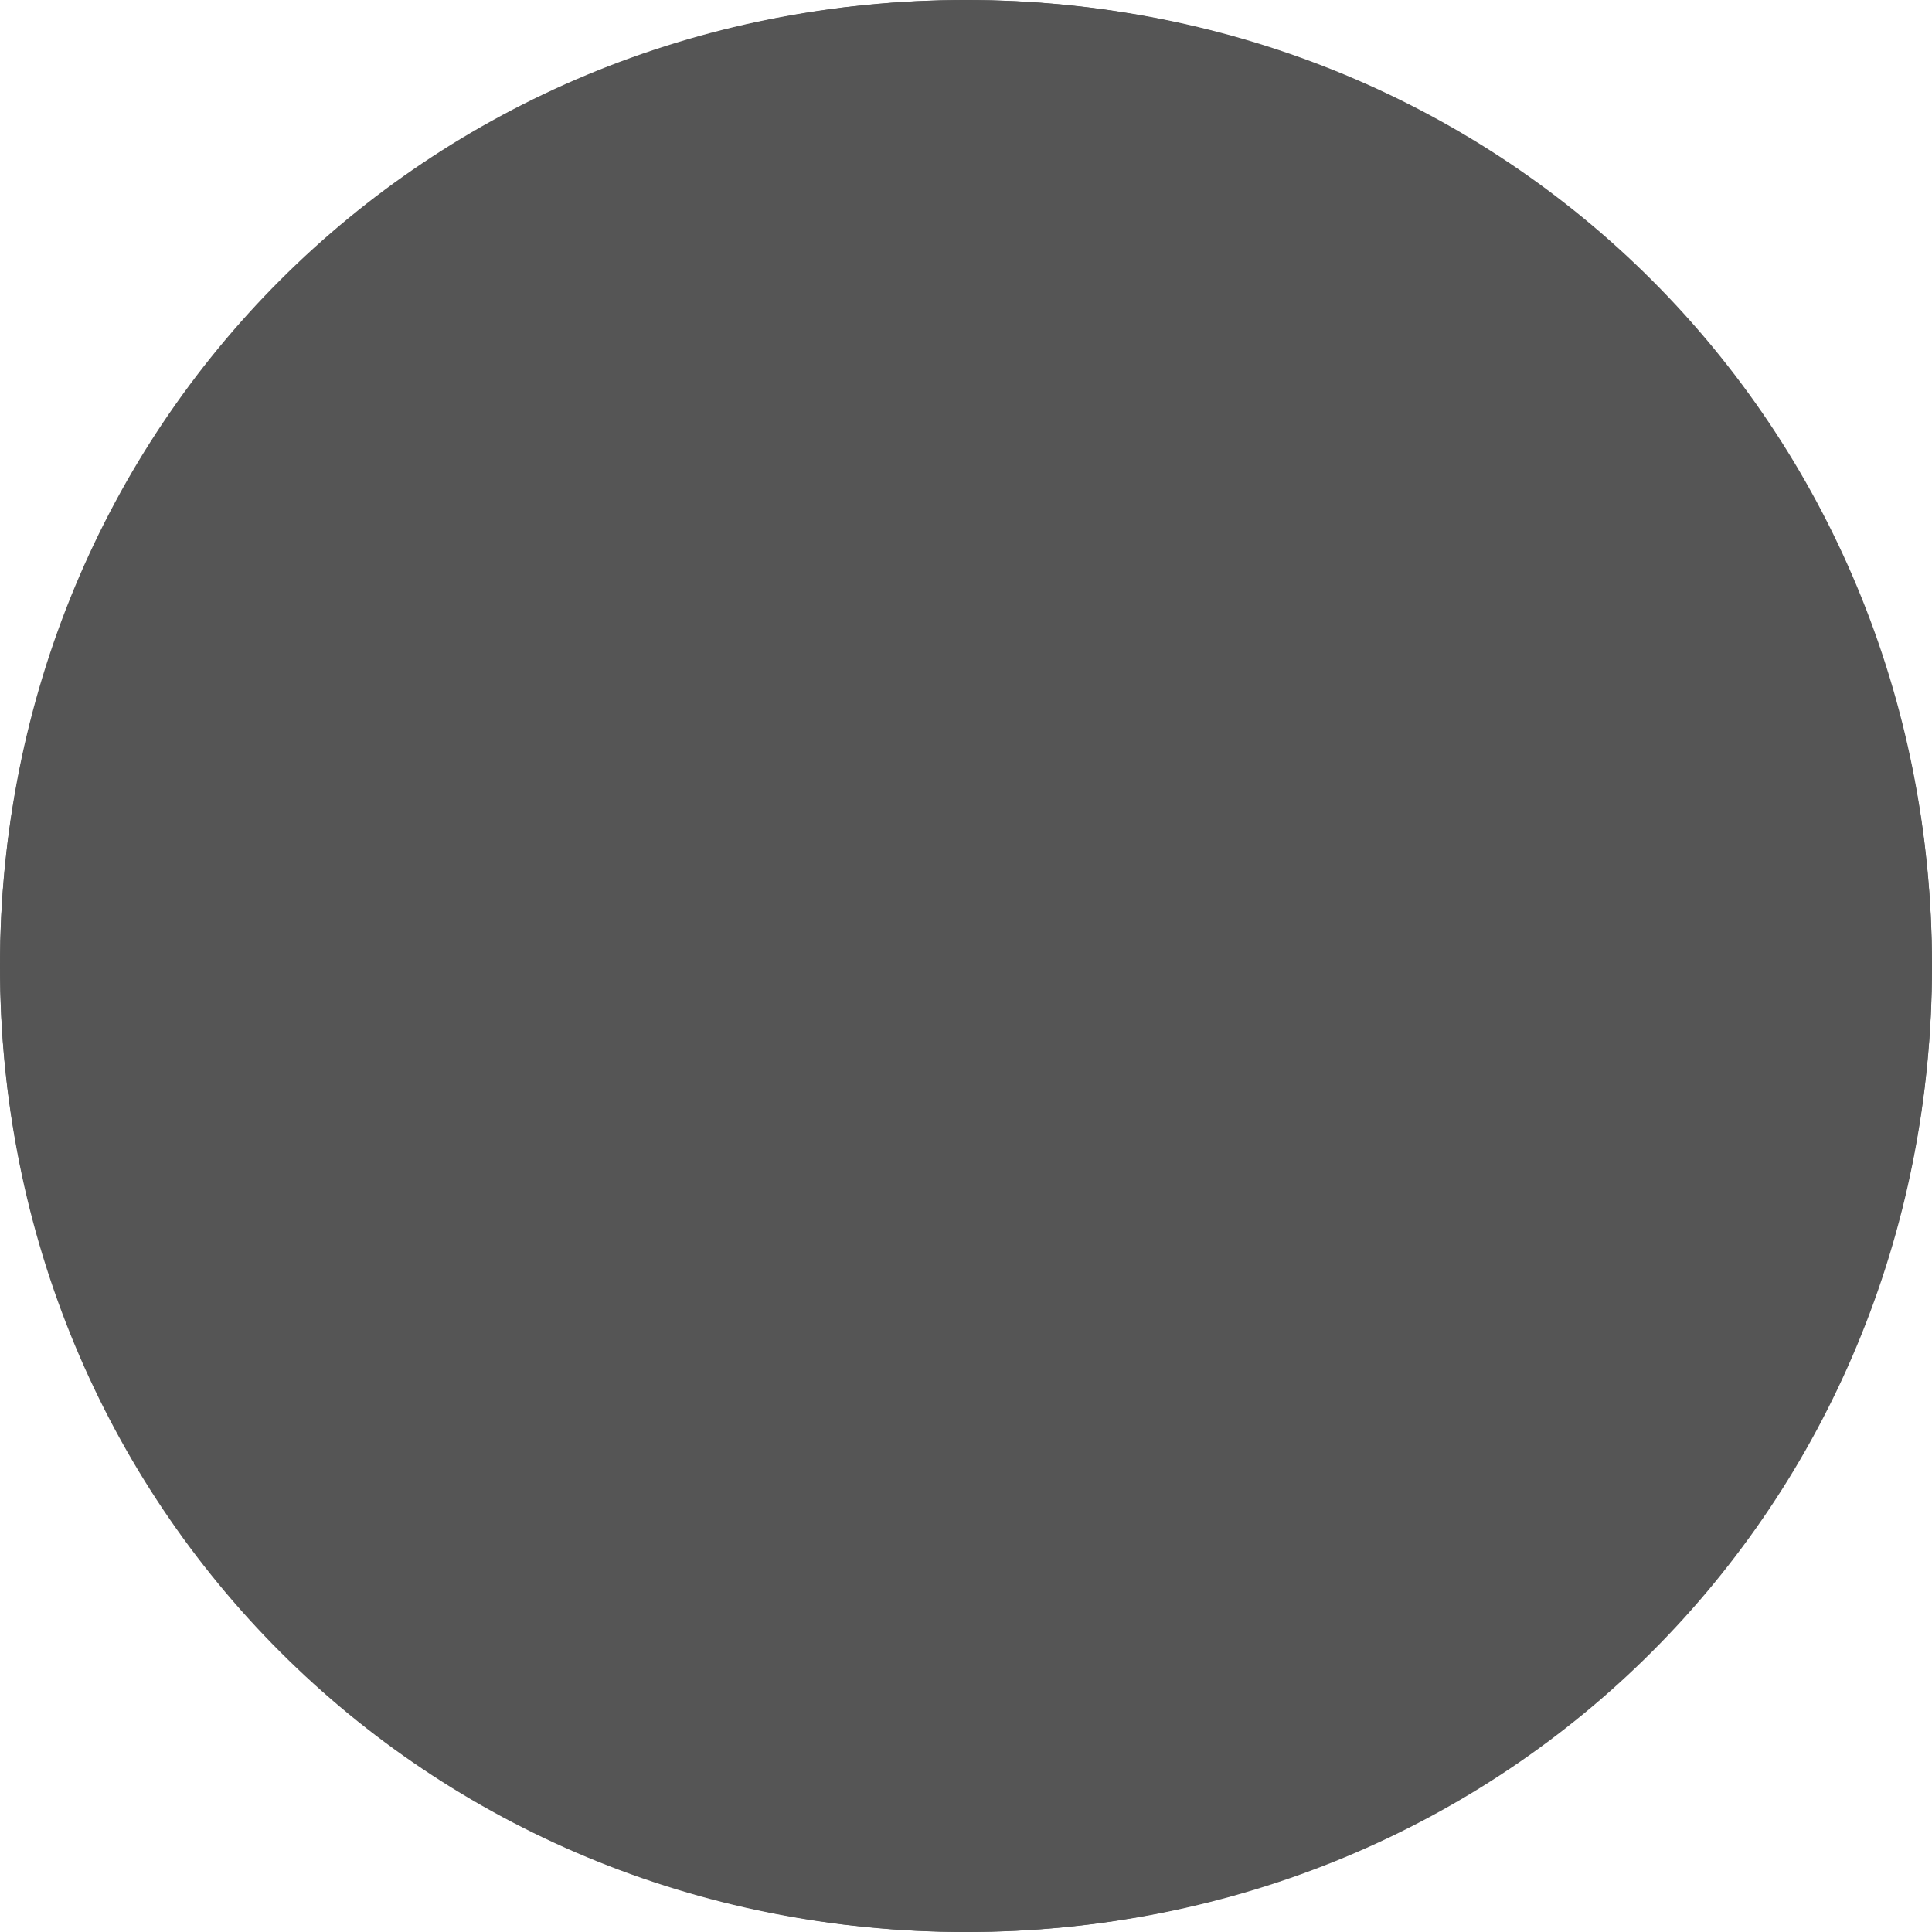
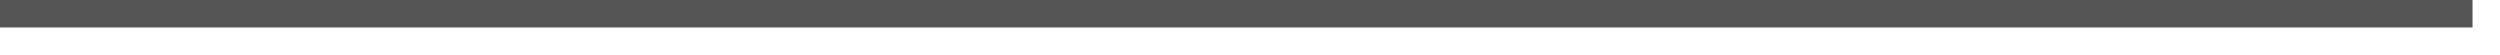
- <svg xmlns="http://www.w3.org/2000/svg" version="1.1" width="3px" height="3px">
-   <g transform="matrix(1 0 0 1 -362 -548 )">
-     <path d="M 363.5 548  C 364.34 548  365 548.66  365 549.5  C 365 550.34  364.34 551  363.5 551  C 362.66 551  362 550.34  362 549.5  C 362 548.66  362.66 548  363.5 548  Z " fill-rule="nonzero" fill="#555555" stroke="none" />
-     <path d="M 363.5 548.5  C 364.06 548.5  364.5 548.94  364.5 549.5  C 364.5 550.06  364.06 550.5  363.5 550.5  C 362.94 550.5  362.5 550.06  362.5 549.5  C 362.5 548.94  362.94 548.5  363.5 548.5  Z " stroke-width="1" stroke="#555555" fill="none" />
+ <svg xmlns="http://www.w3.org/2000/svg" version="1.1" width="91px" height="2px">
+   <g transform="matrix(1 0 0 1 -192 -65 )">
+     <path d="M 192 65.5  L 282 65.5  " stroke-width="1" stroke="#555555" fill="none" />
  </g>
</svg>
